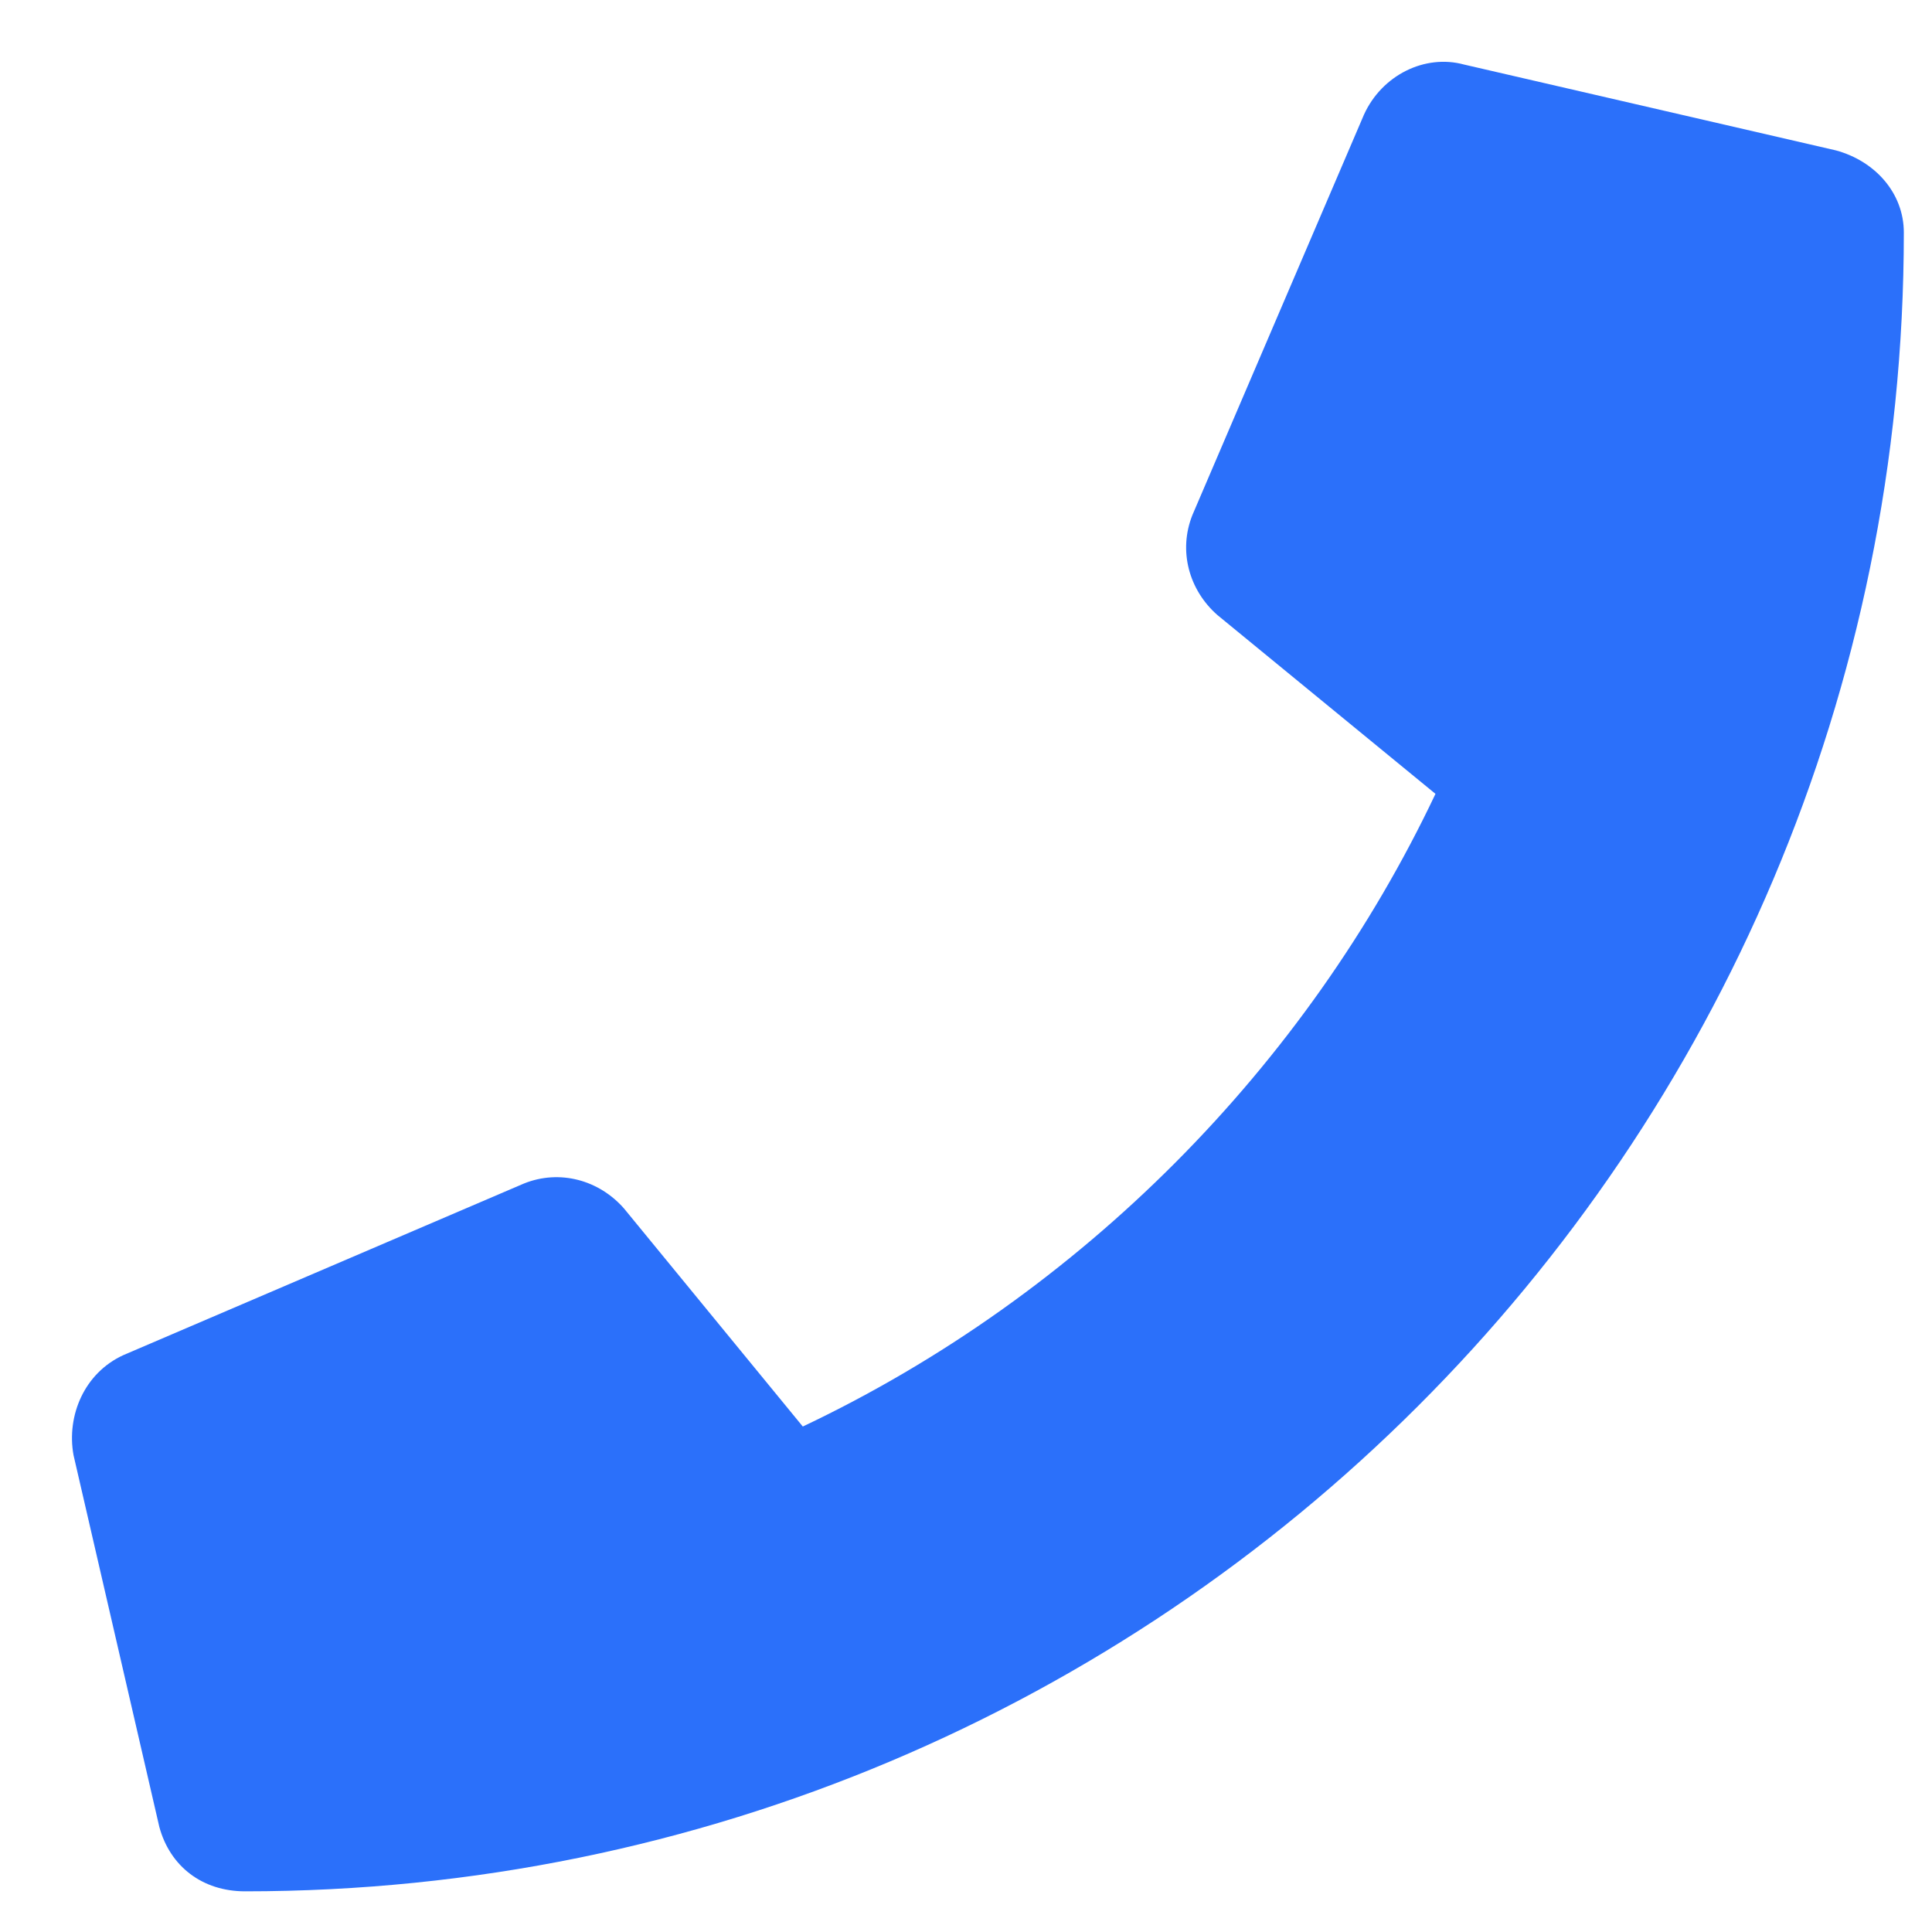
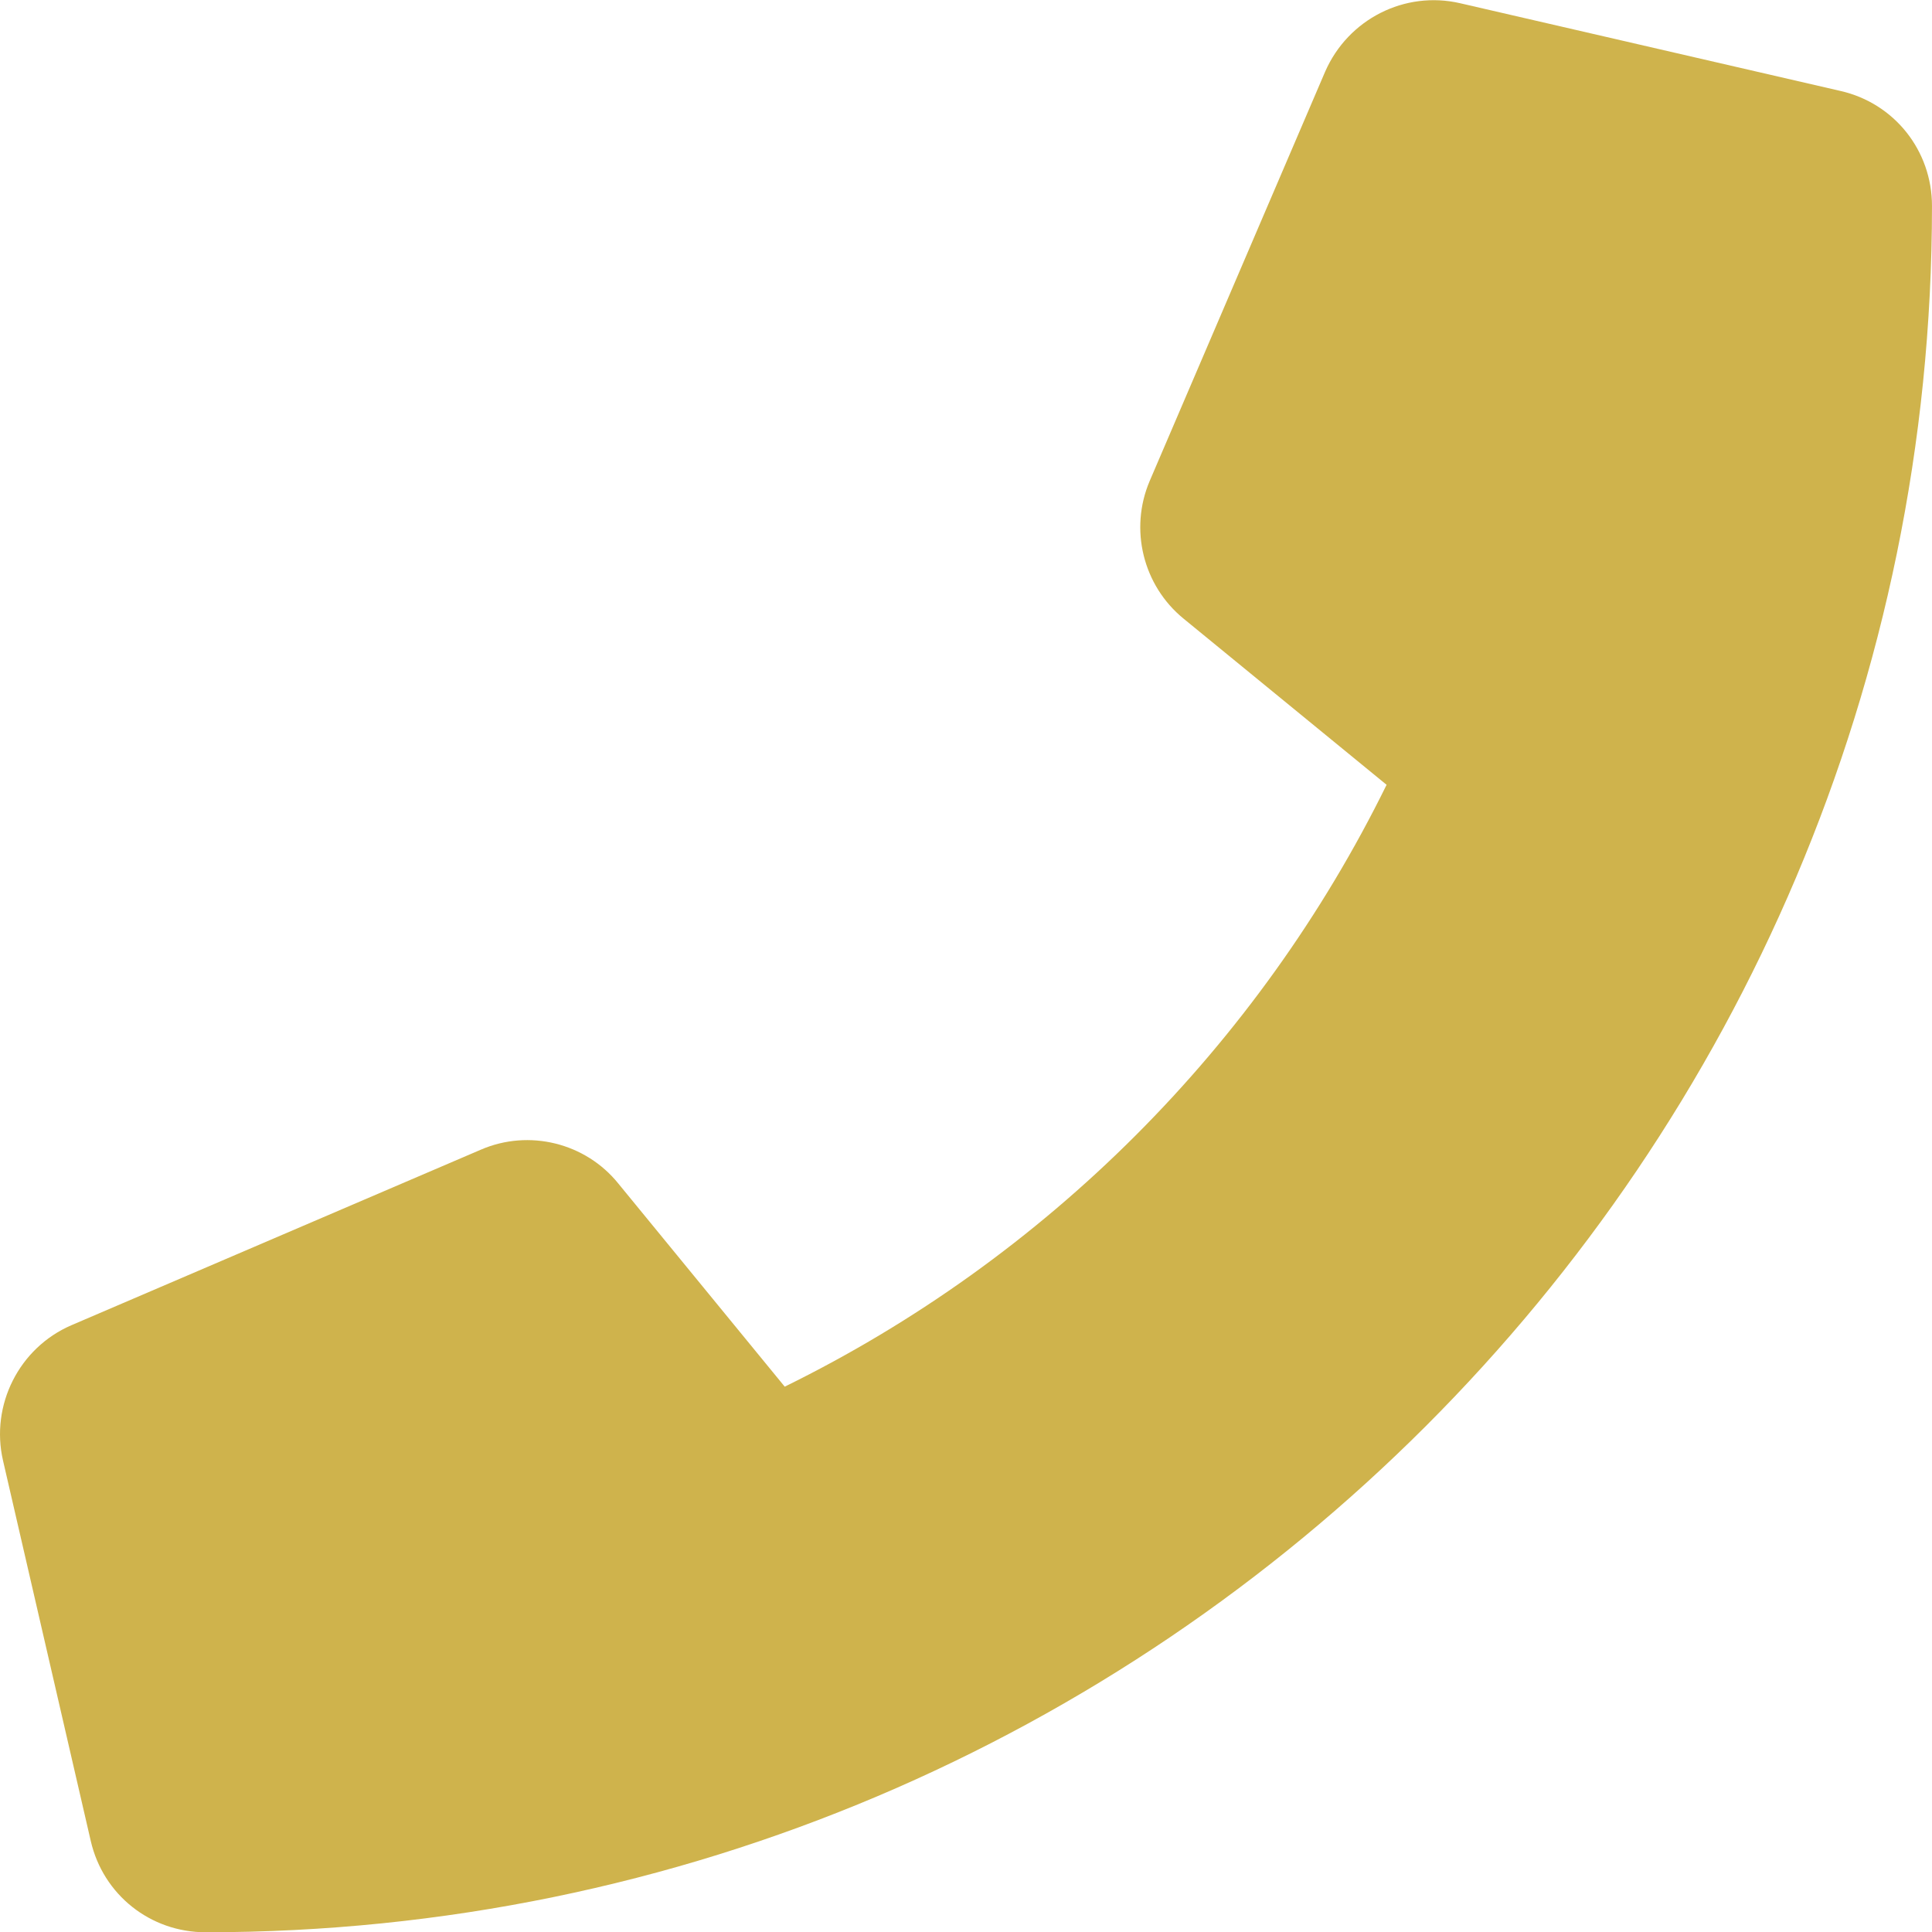
- <svg xmlns="http://www.w3.org/2000/svg" width="19" height="19" viewBox="0 0 19 19" fill="none">
-   <path d="M18.055 1.479L14.399 0.635C14.012 0.529 13.59 0.74 13.414 1.127L11.727 5.064C11.586 5.416 11.692 5.803 11.973 6.049L14.117 7.807C12.852 10.479 10.637 12.729 7.895 14.029L6.137 11.885C5.891 11.604 5.504 11.498 5.153 11.639L1.215 13.326C0.828 13.502 0.653 13.924 0.723 14.31L1.567 17.967C1.672 18.354 1.989 18.6 2.41 18.6C11.41 18.6 18.723 11.322 18.723 2.287C18.723 1.9 18.442 1.584 18.055 1.479Z" fill="#2B70FA" />
+ <svg xmlns="http://www.w3.org/2000/svg" viewBox="0 0 512 512">
+   <path d="m18.92 351.2 108.5-46.52c12.78-5.531 27.77-1.801 36.45 8.98l44.09 53.82c69.25-34 125.5-90.31 159.5-159.5l-53.81-44.04c-10.75-8.781-14.41-23.69-8.974-36.47l46.51-108.5c6.094-13.91 21.1-21.52 35.79-18.11l100.8 23.25c14.25 3.25 24.22 15.8 24.22 30.46 0 252.3-205.2 457.5-457.5 457.5-14.67 0-27.18-9.968-30.45-24.22L.796 387.05C-2.571 372.4 5.018 357.2 18.92 351.2z" fill="#cfb34c" class="fill-000000" />
</svg>
